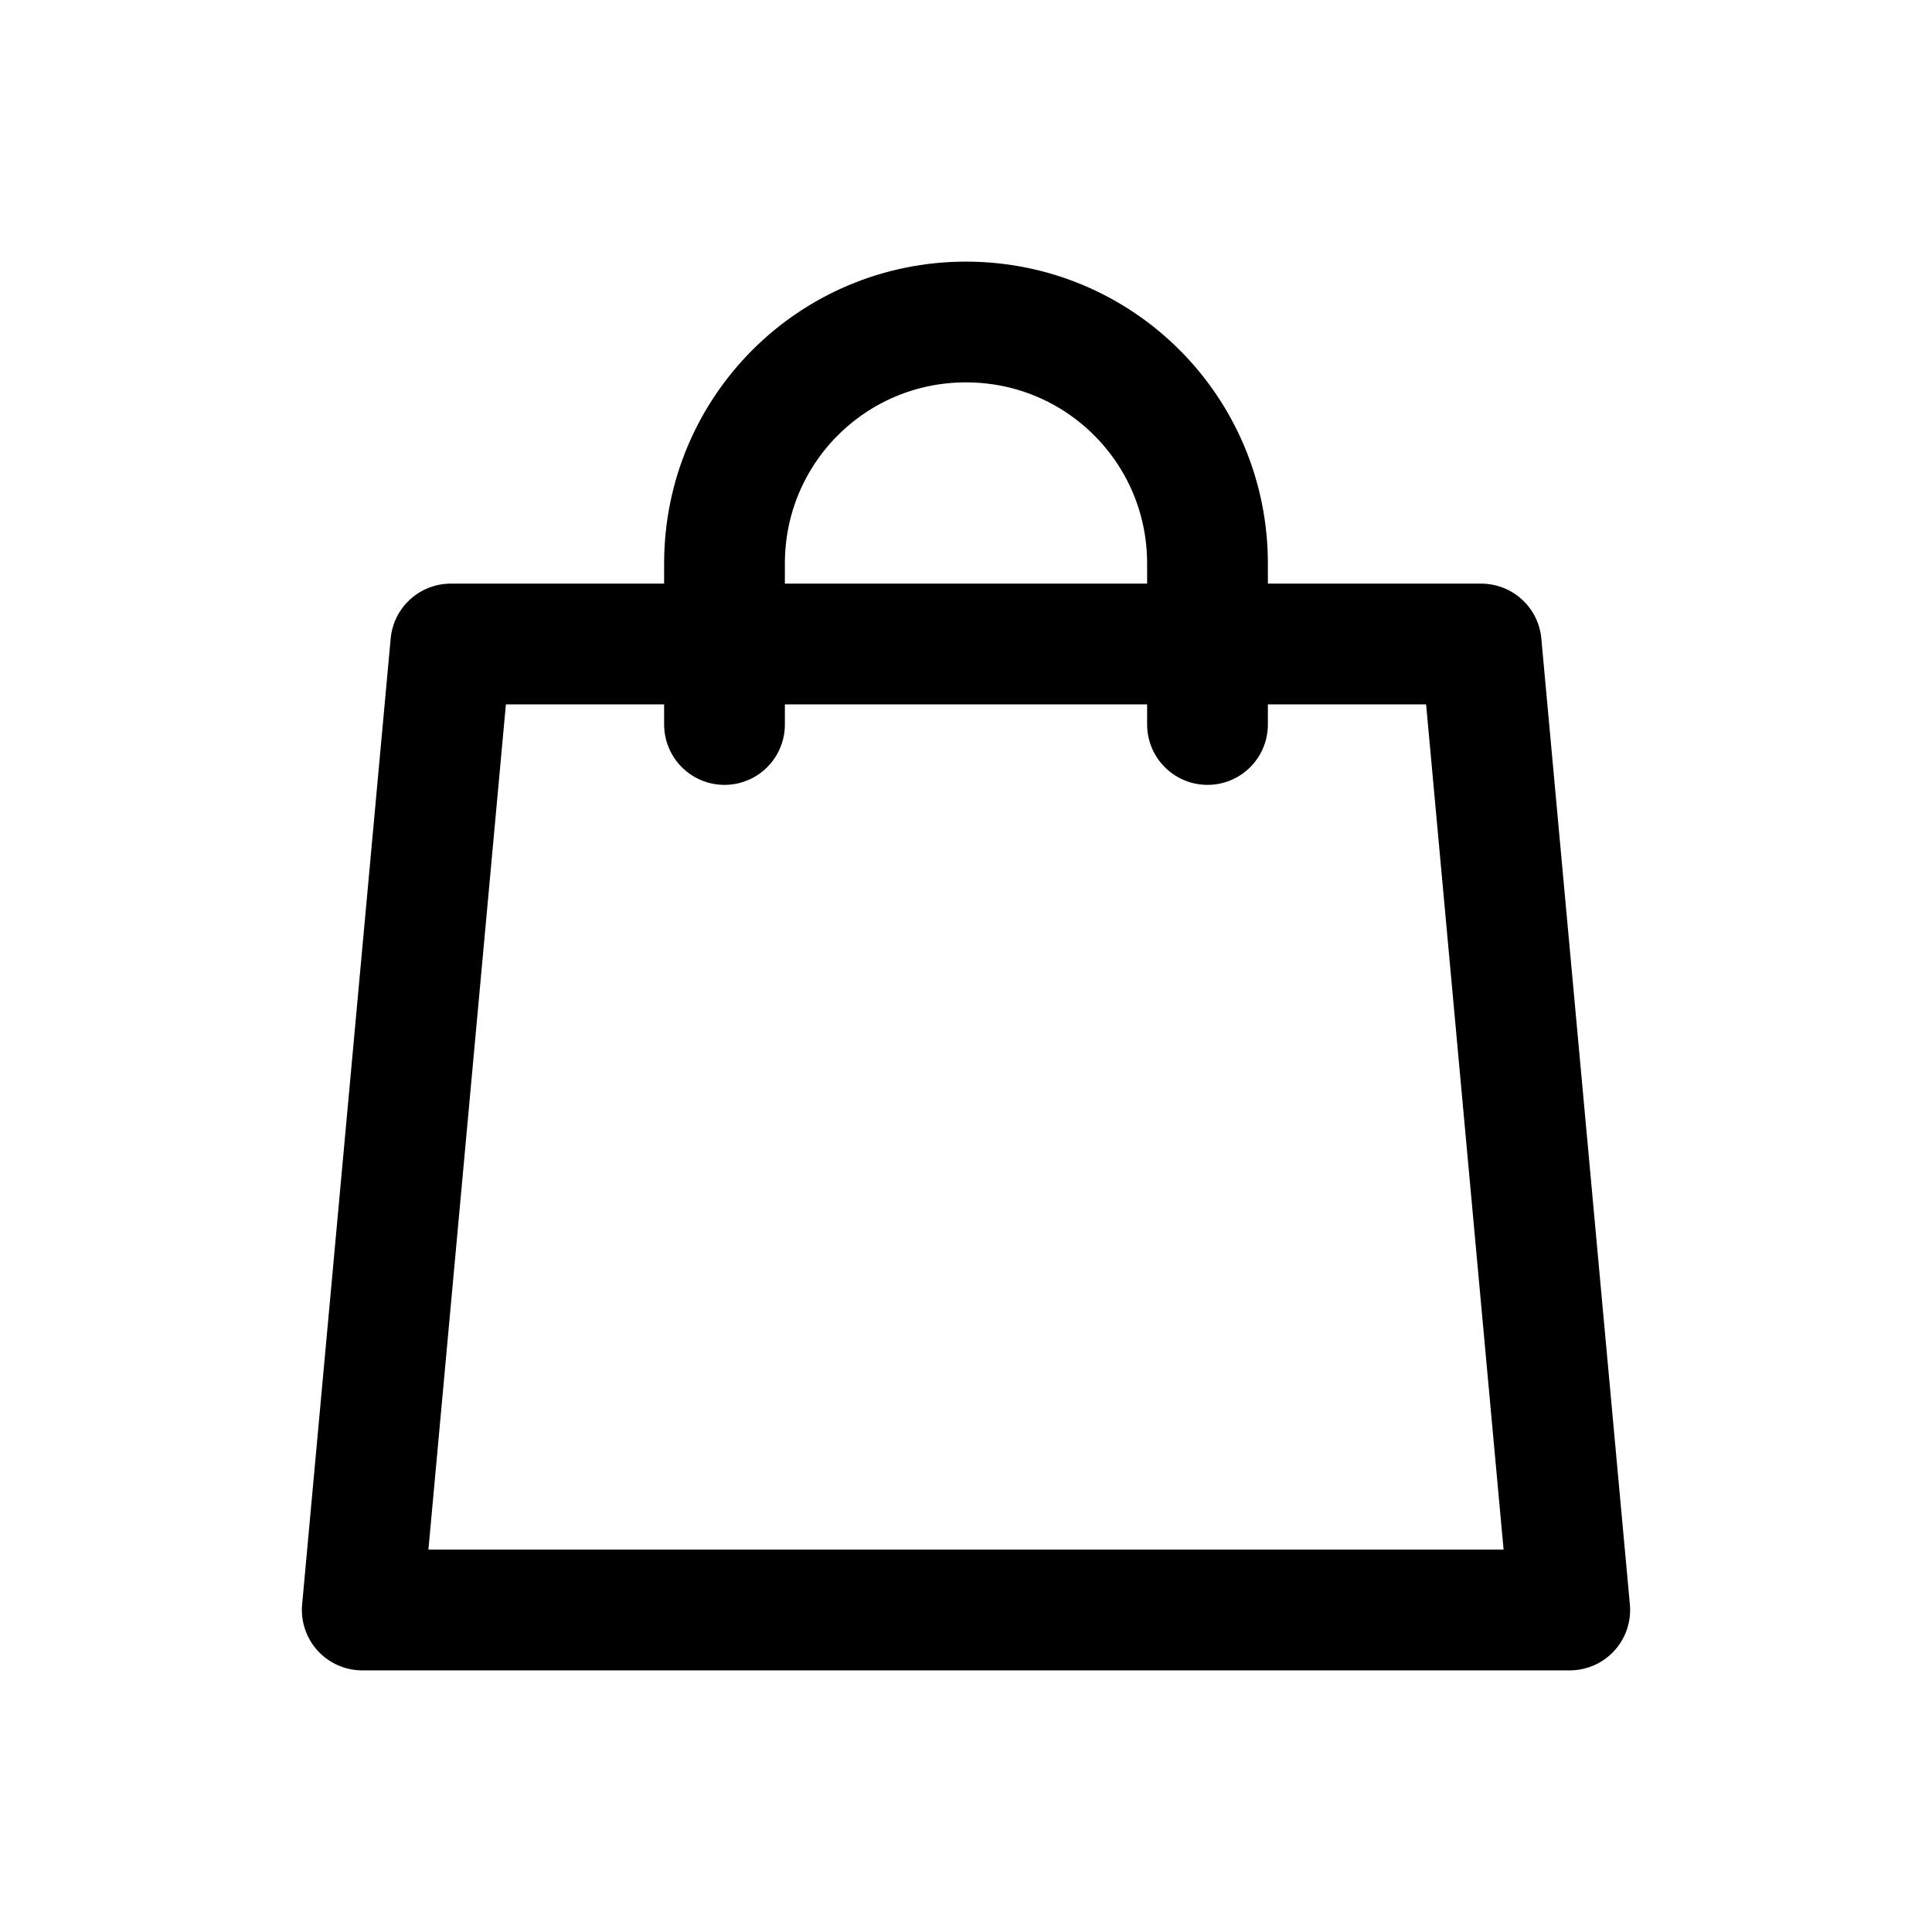
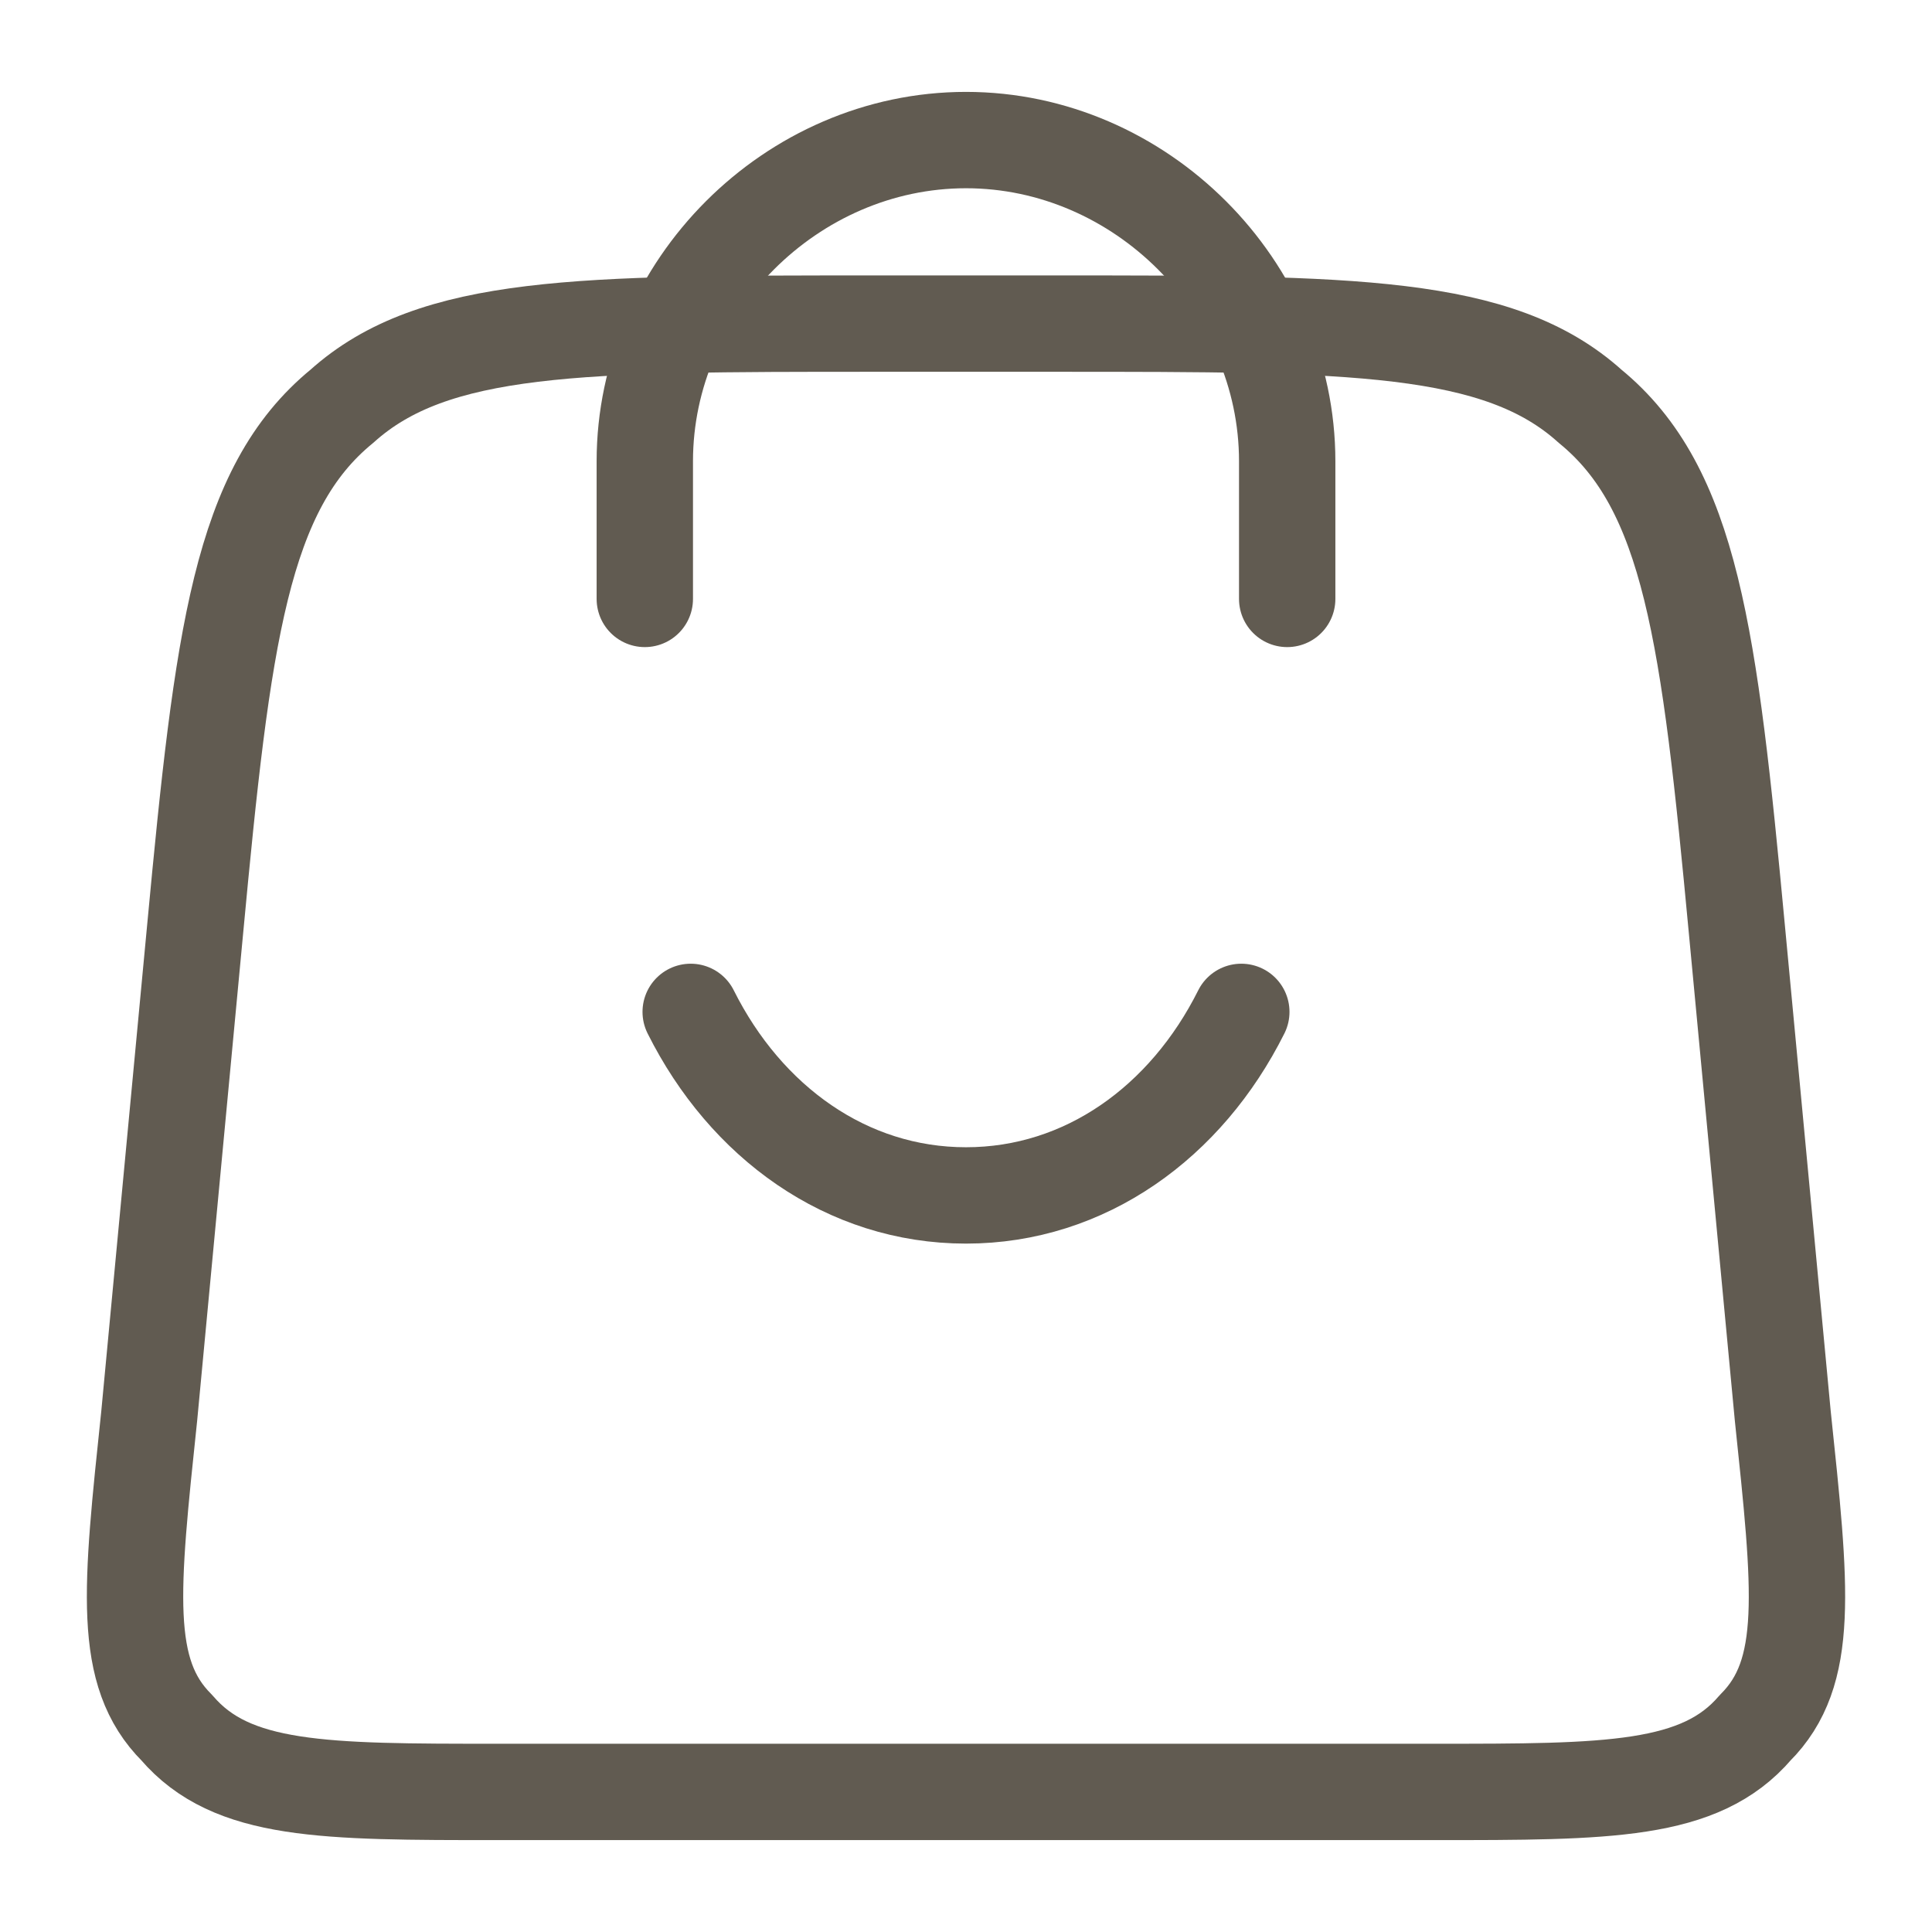
- <svg xmlns="http://www.w3.org/2000/svg" width="48" height="48" viewBox="0 0 24 24" fill="none">
-   <path d="M9 9V7C9 5.34 10.34 4 12 4C13.66 4 15 5.34 15 7V9M5.6 8H18.4L19.5 20H4.5L5.6 8Z" stroke="#000" stroke-width="1.5" stroke-linecap="round" stroke-linejoin="round" />
+ <svg xmlns="http://www.w3.org/2000/svg" width="40" height="40" viewBox="0 0 40 40" fill="none">
+   <g transform="translate(-2.8 -2.8) scale(1.9)" stroke="#615B51" stroke-width="1.05" stroke-linecap="round" stroke-linejoin="round">
+     <path d="M3.1 16.9L3.6 11.6C3.9 8.4 4.1 6.8 5.2 5.9C6.2 5 7.8 5 11 5H13C16.2 5 17.8 5 18.8 5.9C19.9 6.8 20.1 8.4 20.4 11.6L20.9 16.9C21.1 18.8 21.2 19.7 20.6 20.3C20 21 19 21 17.1 21H6.9C5 21 4 21 3.4 20.3C2.8 19.7 2.9 18.8 3.1 16.9Z" />
+     <path d="M8.5 8V6.5C8.5 4.6 10.1 3 12 3C13.9 3 15.5 4.6 15.5 6.5V8" />
+     <path d="M9 12.5C9.6 13.7 10.7 14.5 12 14.5C13.3 14.5 14.4 13.7 15 12.5" />
+   </g>
</svg>
